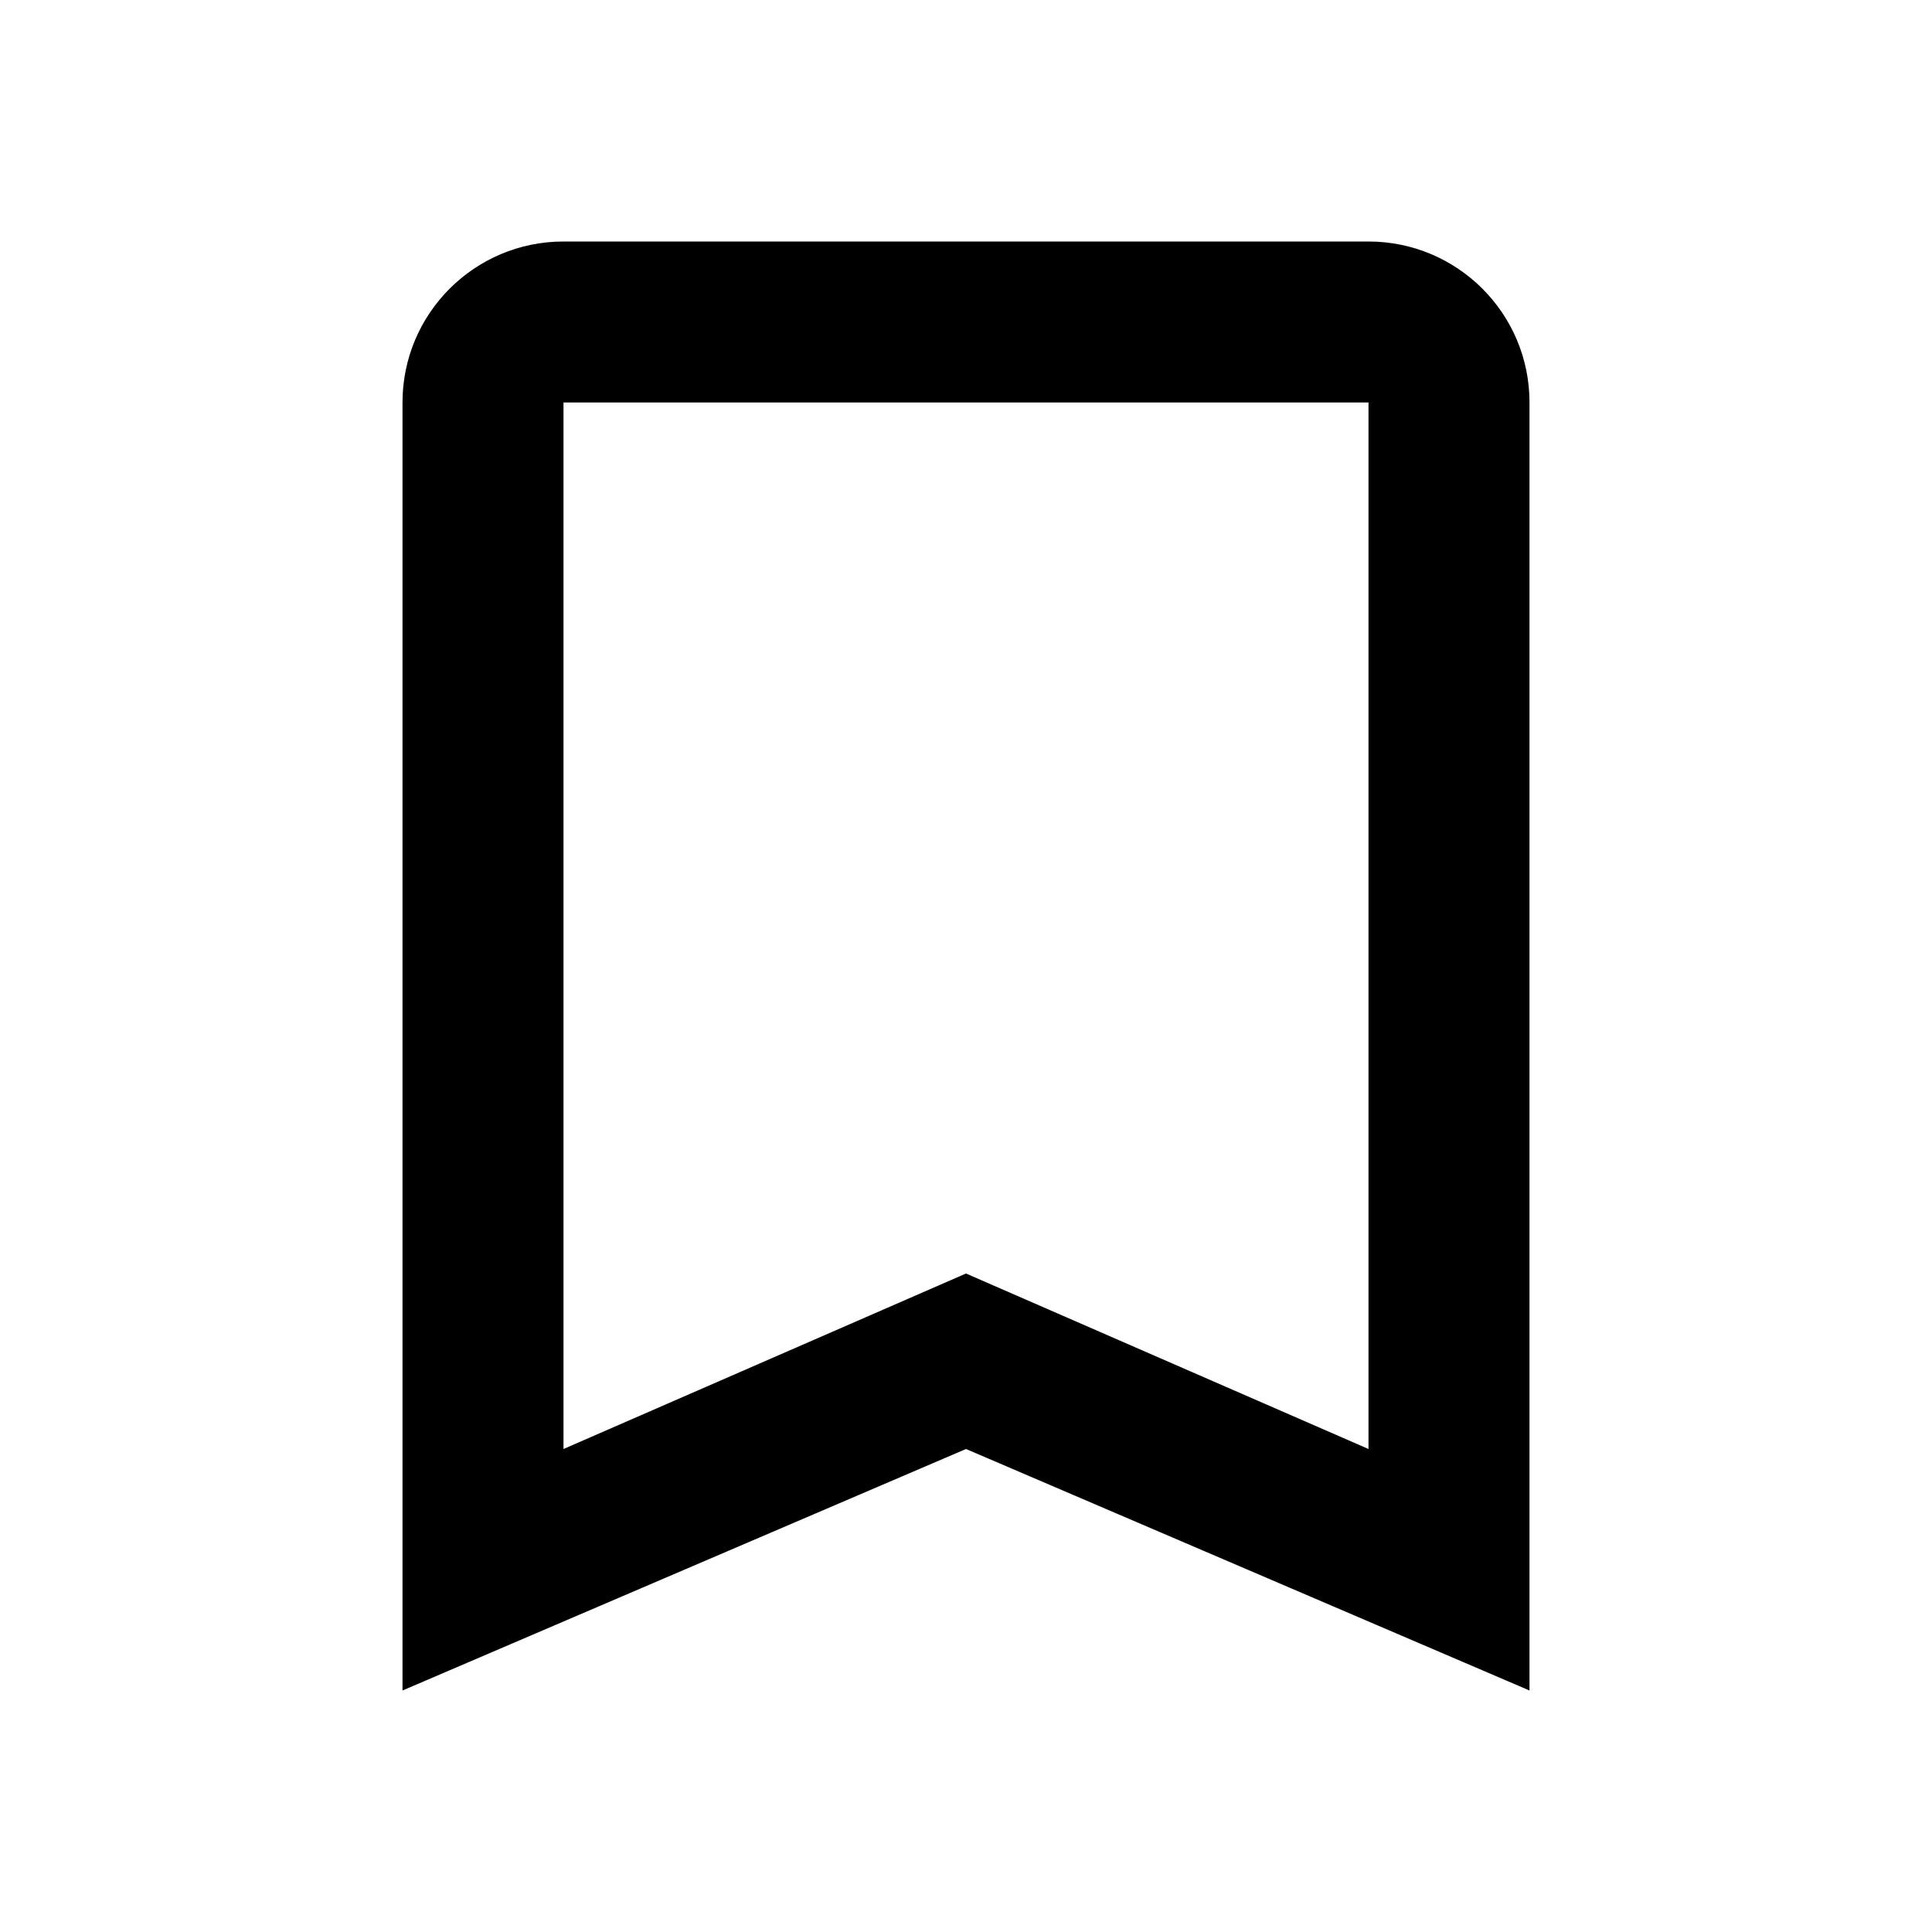
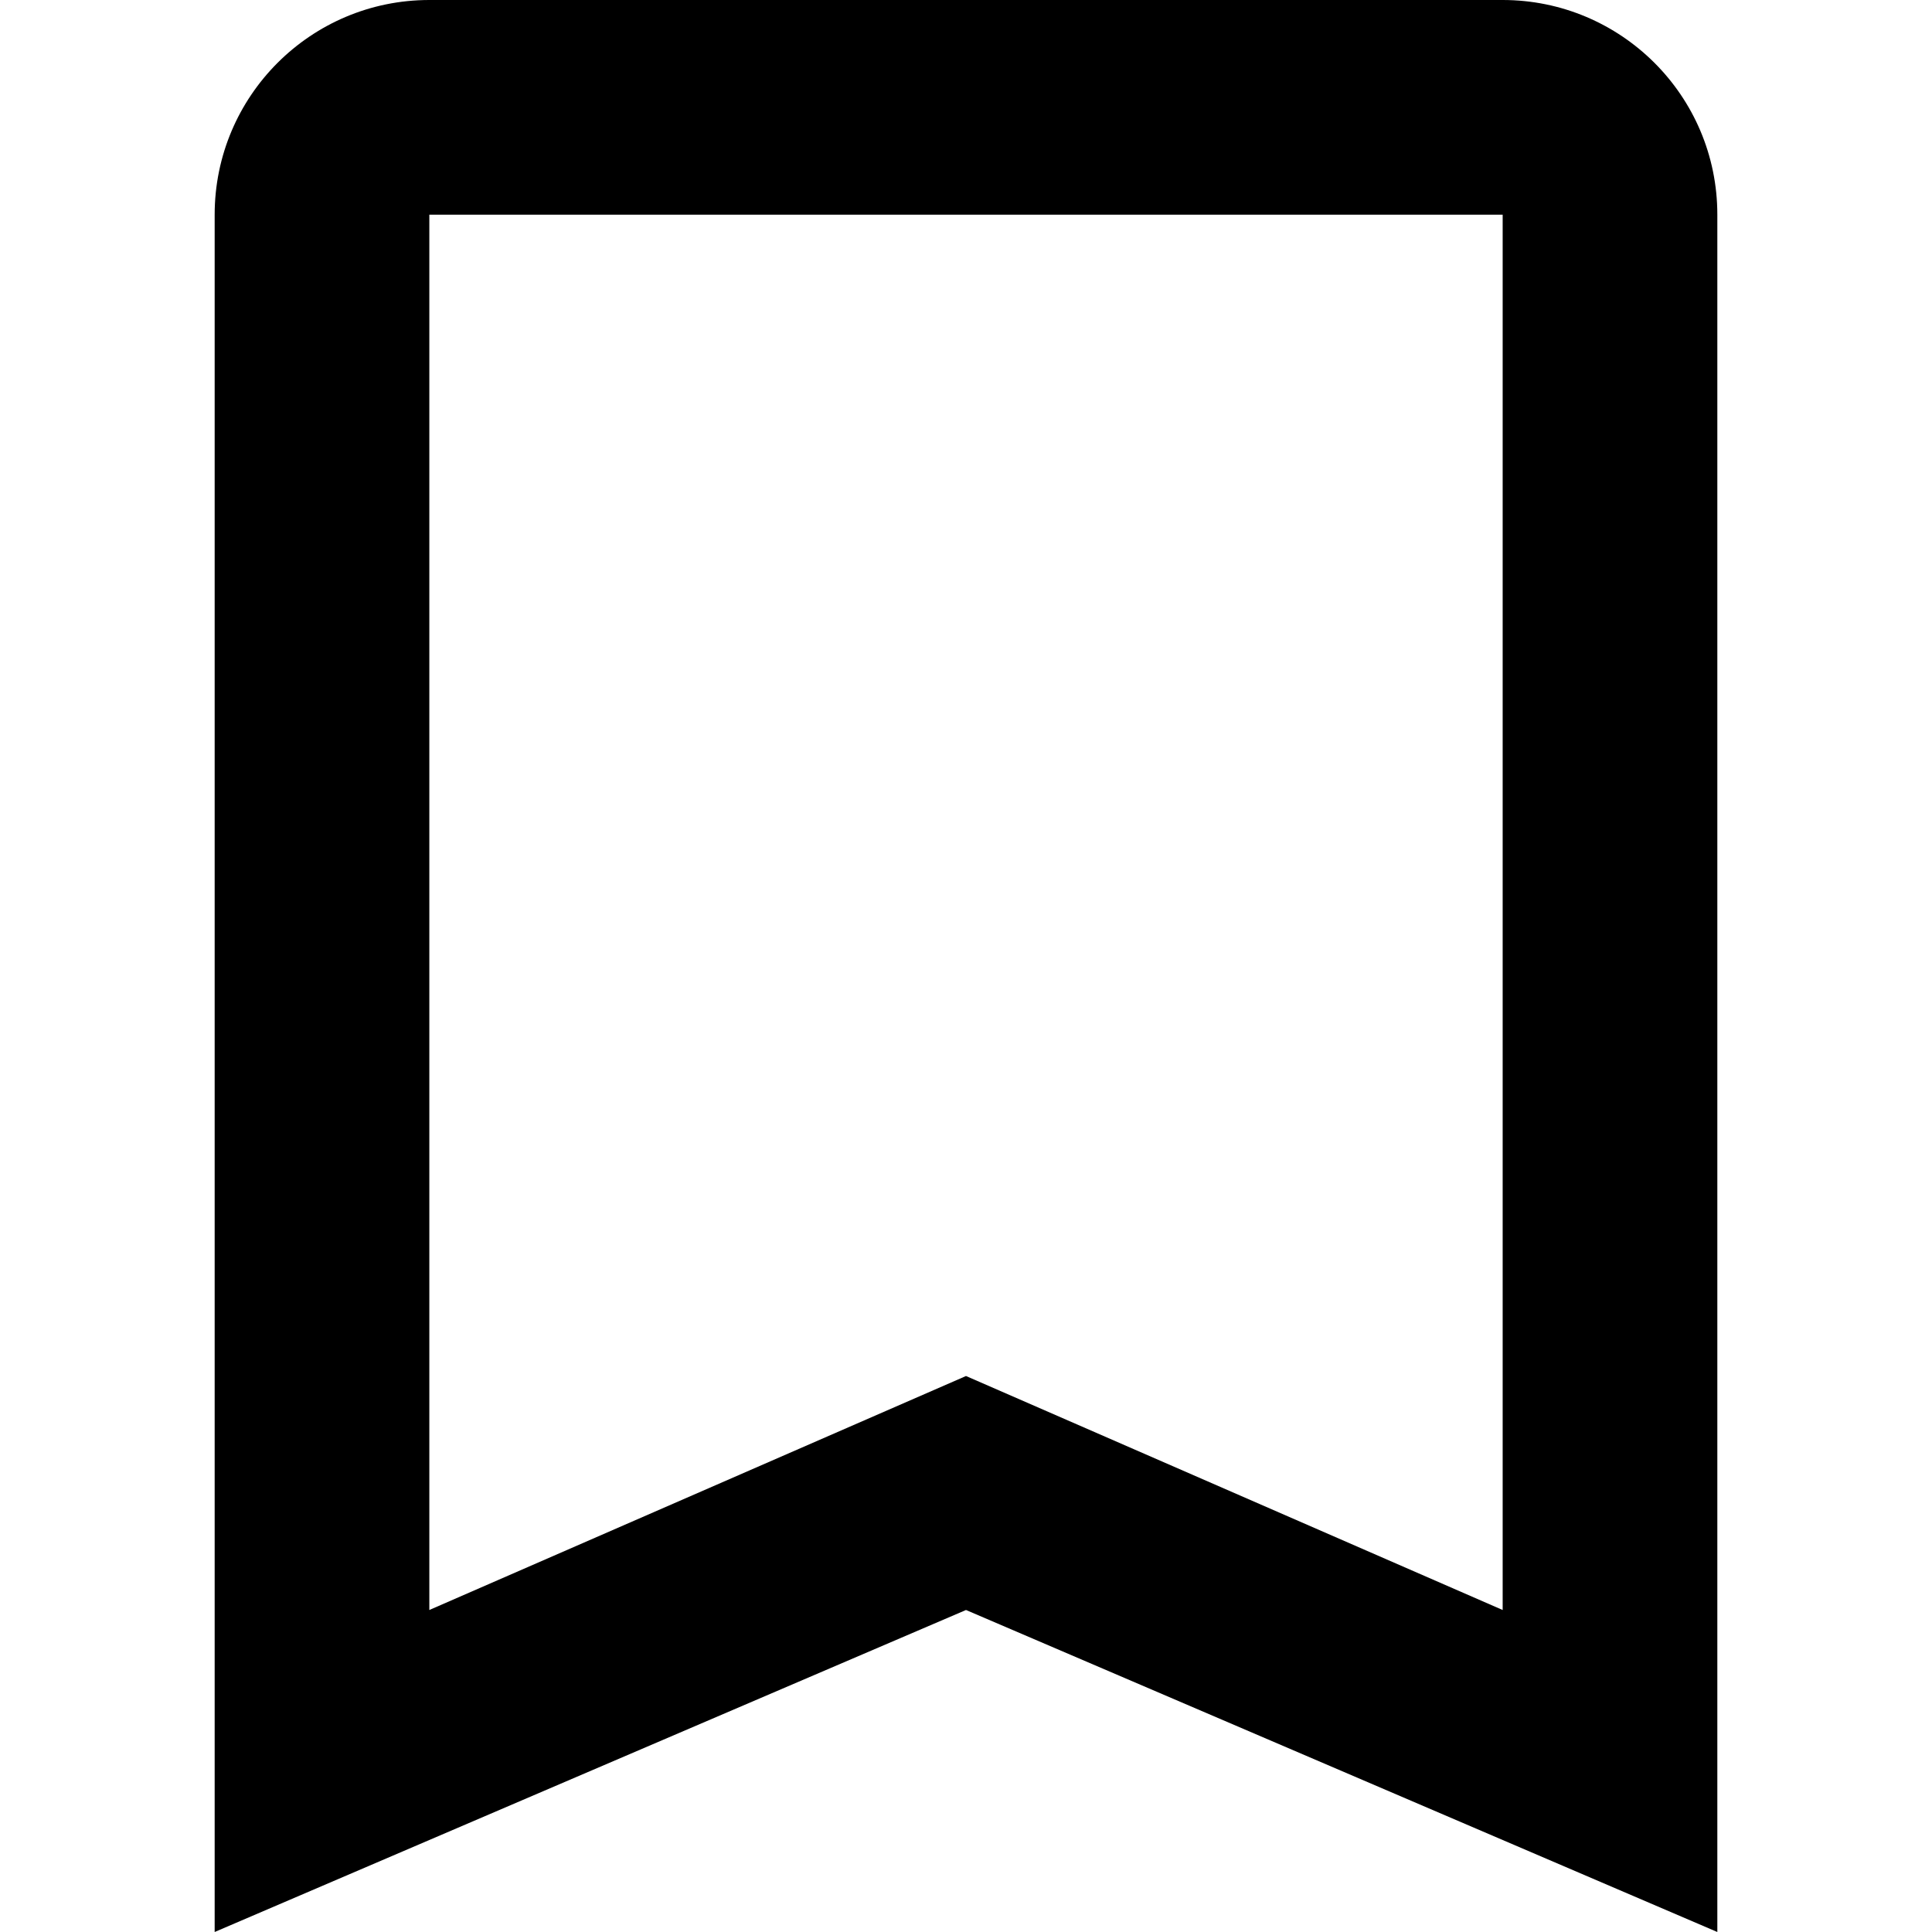
- <svg xmlns="http://www.w3.org/2000/svg" version="1.1" width="24" height="24" viewBox="0 0 24 24">
-   <path d="M17,18L12,15.82L7,18V5H17M17,3H7A2,2 0 0,0 5,5V21L12,18L19,21V5C19,3.89 18.1,3 17,3Z" />
+ <svg xmlns="http://www.w3.org/2000/svg" version="1.1" width="18" height="18" viewBox="0 0 18 18" id="svg845">
+   <defs id="defs849" />
+   <path d="M 14,15 9,12.82 4,15 V 2 H 14 M 14,0 H 4 A 2,2 0 0 0 2,2 v 16 l 7,-3 7,3 V 2 C 16,0.89 15.1,0 14,0 Z" id="path843" />
</svg>
